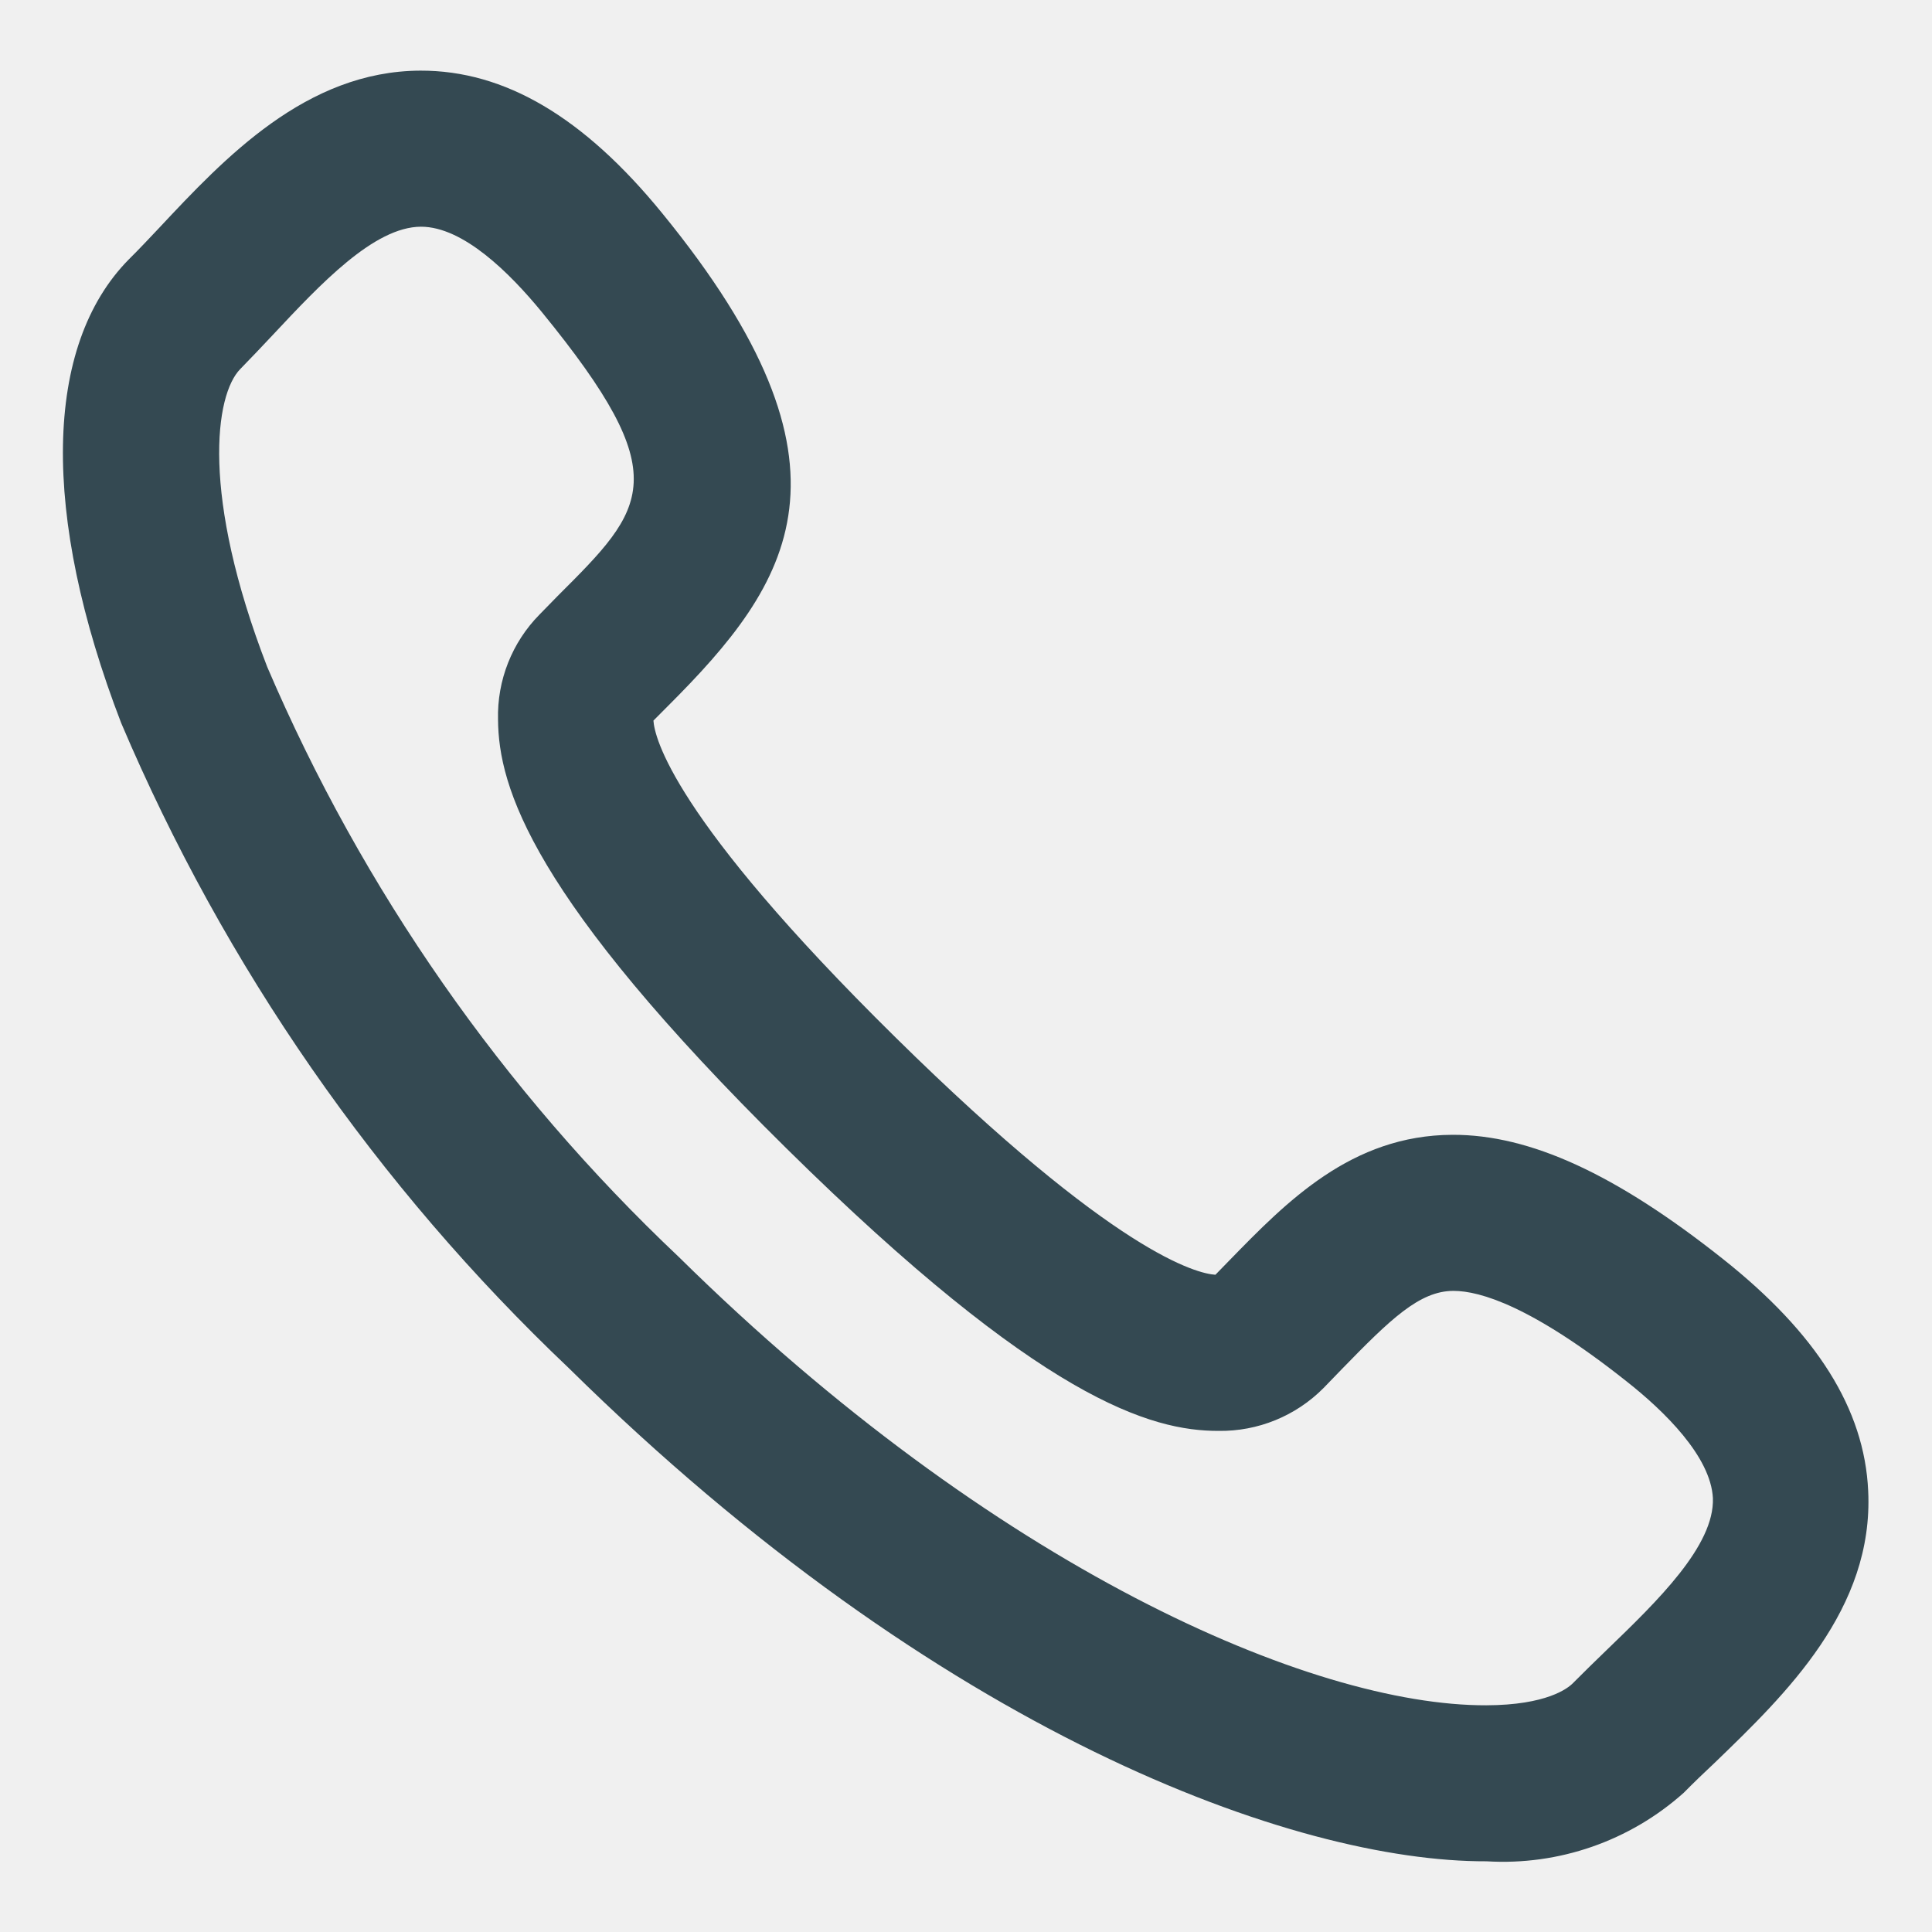
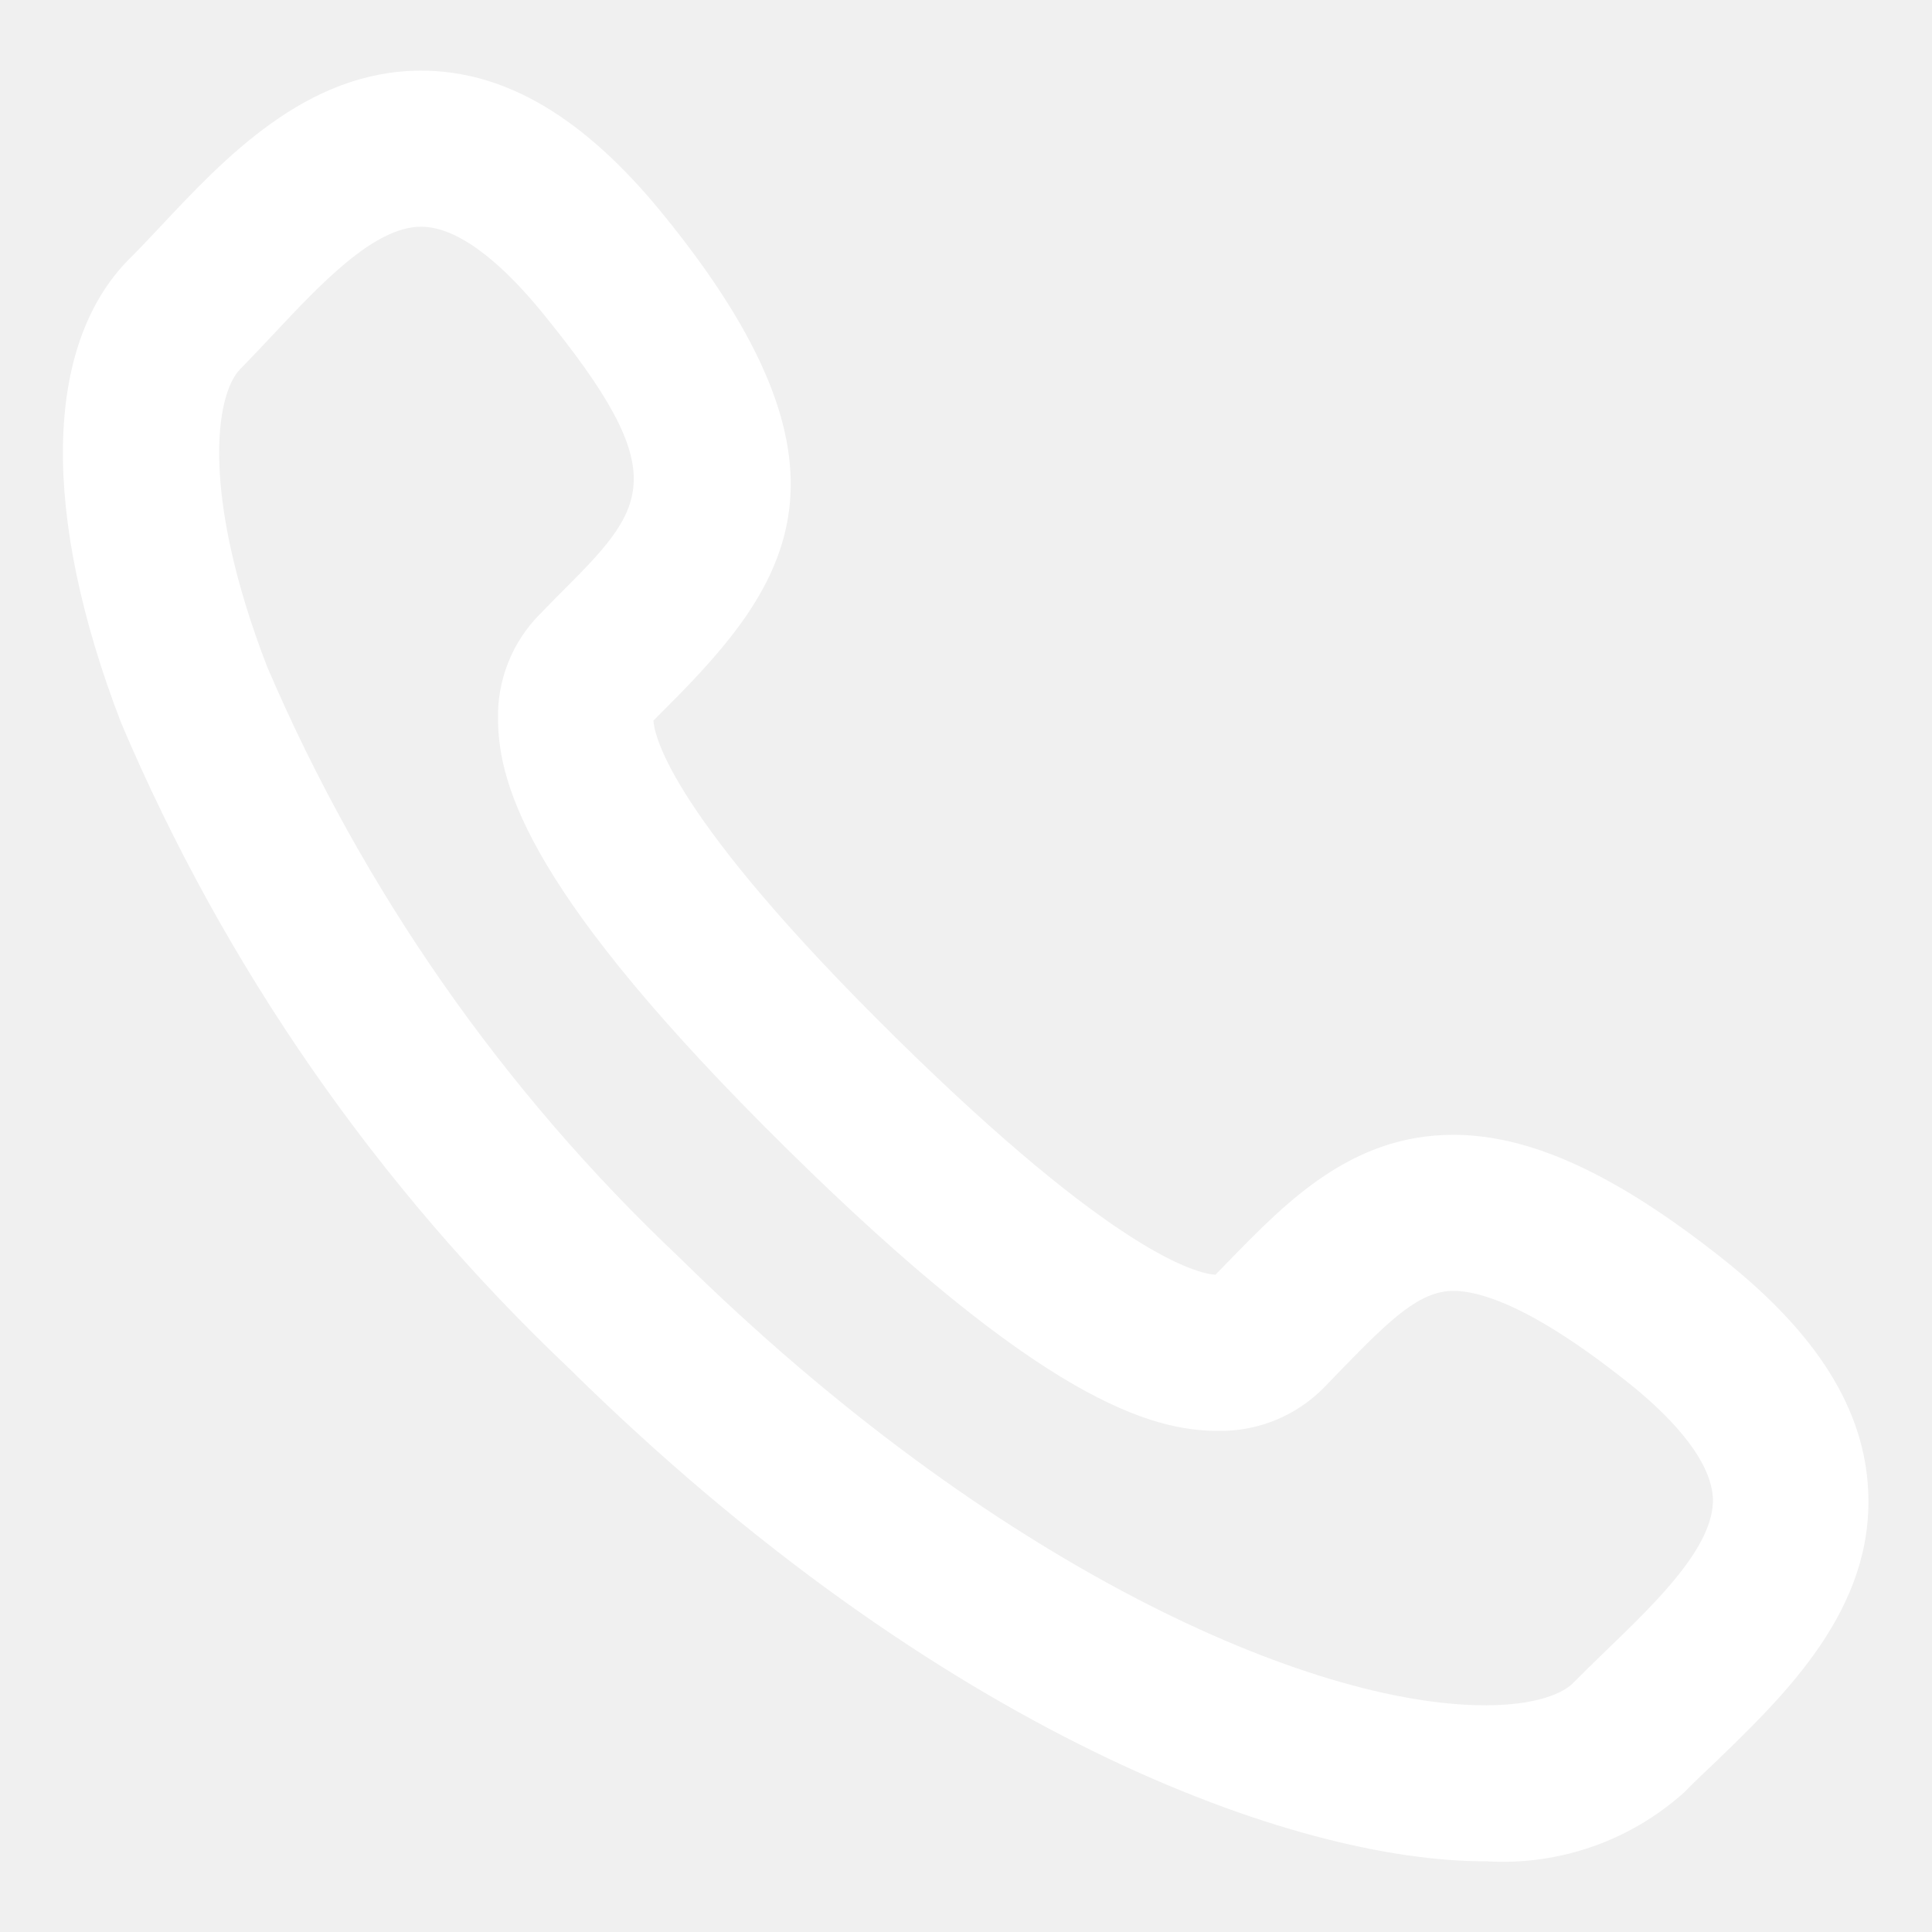
<svg xmlns="http://www.w3.org/2000/svg" width="32px" height="32px" viewBox="0 0 32 32">
  <defs>
    <clipPath id="clip-phone_1">
      <rect width="32" height="32" />
    </clipPath>
  </defs>
  <g id="phone_1" data-name="phone – 1" clip-path="url(#clip-phone_1)">
-     <path id="Path_4000" data-name="Path 4000" d="M132.534,124.85c-1.773-1.406-3.194-2.058-4.475-2.054-1.676.005-2.75,1.109-3.7,2.084l-.228.234c-.3-.019-1.651-.337-5.3-3.933-3.7-3.645-3.991-4.976-4.008-5.246l.232-.233c2.055-2.052,3.353-3.957-.085-8.168-1.3-1.595-2.61-2.368-4.007-2.364-1.893.007-3.244,1.448-4.329,2.607-.169.179-.334.355-.5.519-1.41,1.428-1.457,4.226-.127,7.679a31.925,31.925,0,0,0,7.415,10.686c6.132,6.046,12.019,8.179,15.2,8.168a4.491,4.491,0,0,0,3.267-1.136c.162-.164.337-.333.516-.5,1.173-1.132,2.633-2.541,2.538-4.5C134.881,127.338,134.091,126.084,132.534,124.85Zm-1.92,6.477c-.195.189-.385.373-.561.551-.084.086-.436.364-1.435.367-2.9.009-8.159-2.283-13.374-7.425a29.309,29.309,0,0,1-6.818-9.774c-1.1-2.843-.867-4.509-.445-4.935.176-.179.356-.371.541-.567.784-.837,1.673-1.787,2.451-1.789.7,0,1.47.766,2,1.412,2.235,2.736,1.738,3.233.262,4.706l-.3.307a2.389,2.389,0,0,0-.686,1.737c.007,1.121.556,2.941,4.778,7.105s6.038,4.68,7.156,4.678h0a2.4,2.4,0,0,0,1.738-.709l.3-.31c.807-.829,1.29-1.3,1.853-1.3.443,0,1.3.257,2.861,1.494.636.5,1.4,1.251,1.436,1.938C132.4,129.6,131.453,130.518,130.614,131.327Z" transform="translate(-104 -104)" fill="#344952" />
+     <path id="Path_4000" data-name="Path 4000" d="M132.534,124.85c-1.773-1.406-3.194-2.058-4.475-2.054-1.676.005-2.75,1.109-3.7,2.084l-.228.234c-.3-.019-1.651-.337-5.3-3.933-3.7-3.645-3.991-4.976-4.008-5.246l.232-.233c2.055-2.052,3.353-3.957-.085-8.168-1.3-1.595-2.61-2.368-4.007-2.364-1.893.007-3.244,1.448-4.329,2.607-.169.179-.334.355-.5.519-1.41,1.428-1.457,4.226-.127,7.679a31.925,31.925,0,0,0,7.415,10.686c6.132,6.046,12.019,8.179,15.2,8.168a4.491,4.491,0,0,0,3.267-1.136c.162-.164.337-.333.516-.5,1.173-1.132,2.633-2.541,2.538-4.5C134.881,127.338,134.091,126.084,132.534,124.85Zm-1.92,6.477c-.195.189-.385.373-.561.551-.084.086-.436.364-1.435.367-2.9.009-8.159-2.283-13.374-7.425a29.309,29.309,0,0,1-6.818-9.774c-1.1-2.843-.867-4.509-.445-4.935.176-.179.356-.371.541-.567.784-.837,1.673-1.787,2.451-1.789.7,0,1.47.766,2,1.412,2.235,2.736,1.738,3.233.262,4.706l-.3.307a2.389,2.389,0,0,0-.686,1.737c.007,1.121.556,2.941,4.778,7.105s6.038,4.68,7.156,4.678h0a2.4,2.4,0,0,0,1.738-.709l.3-.31c.807-.829,1.29-1.3,1.853-1.3.443,0,1.3.257,2.861,1.494.636.5,1.4,1.251,1.436,1.938C132.4,129.6,131.453,130.518,130.614,131.327Z" transform="translate(-104 -104)" fill="#ffffff" />
  </g>
</svg>
